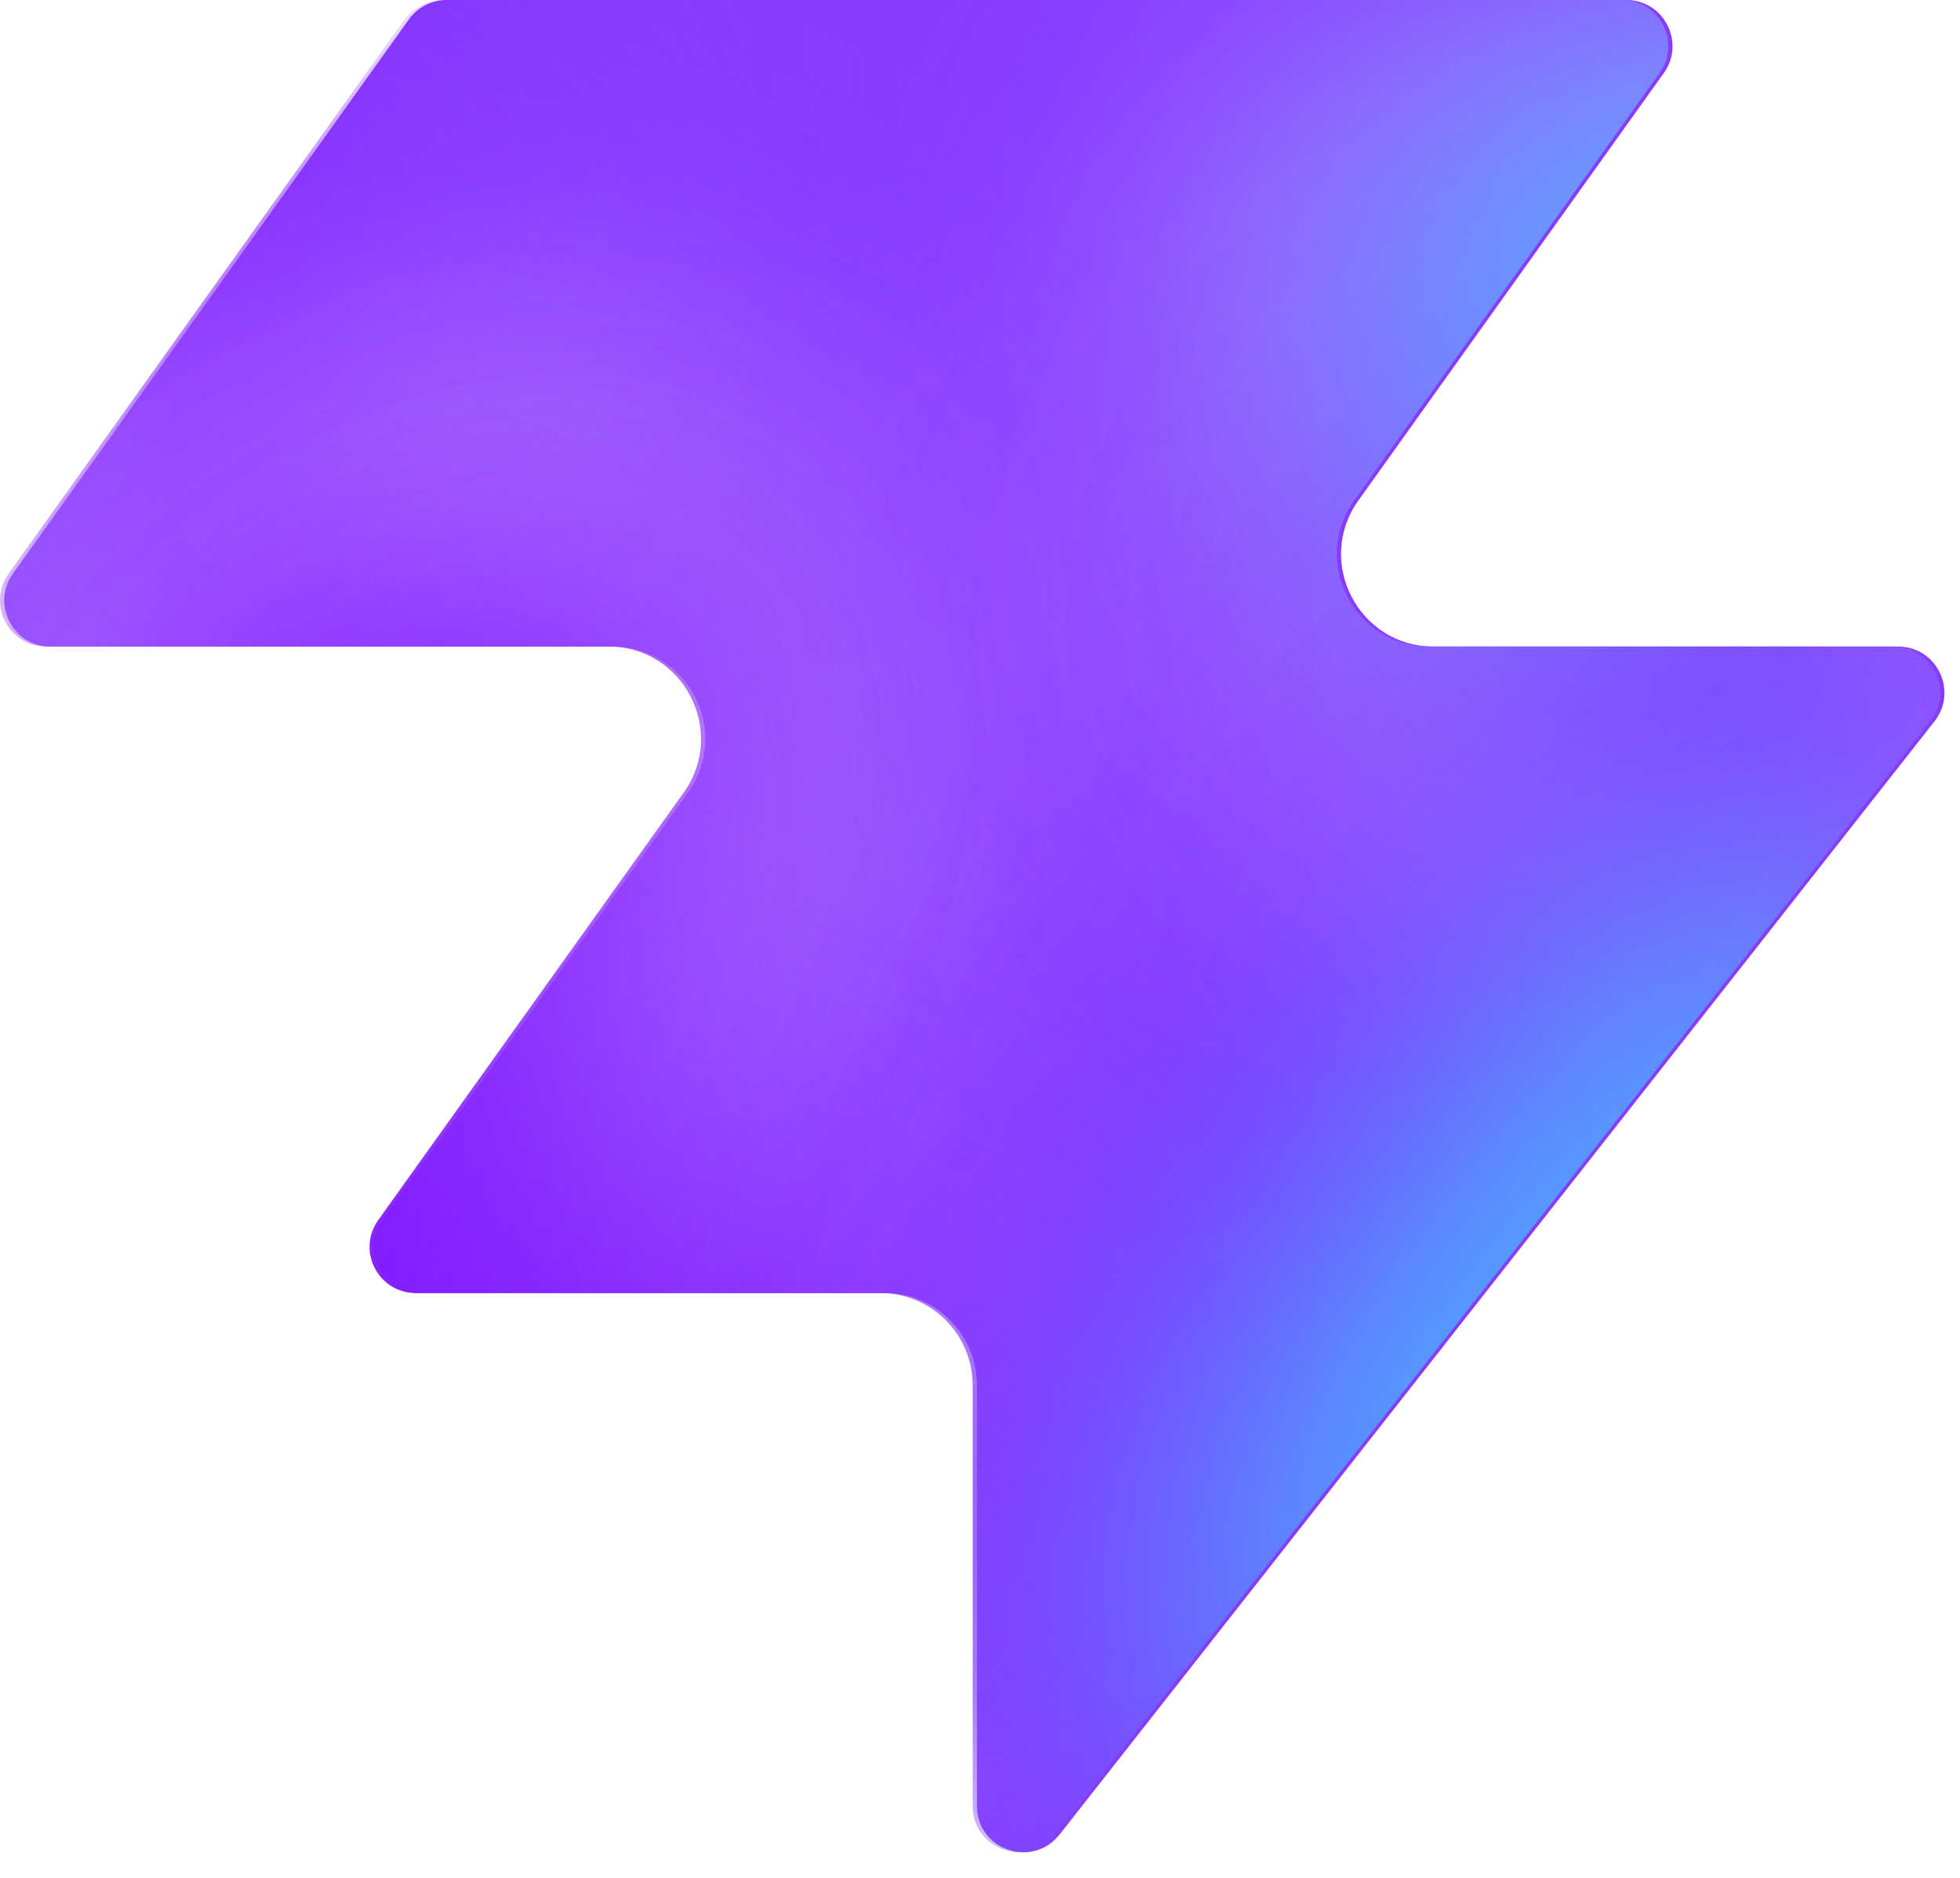
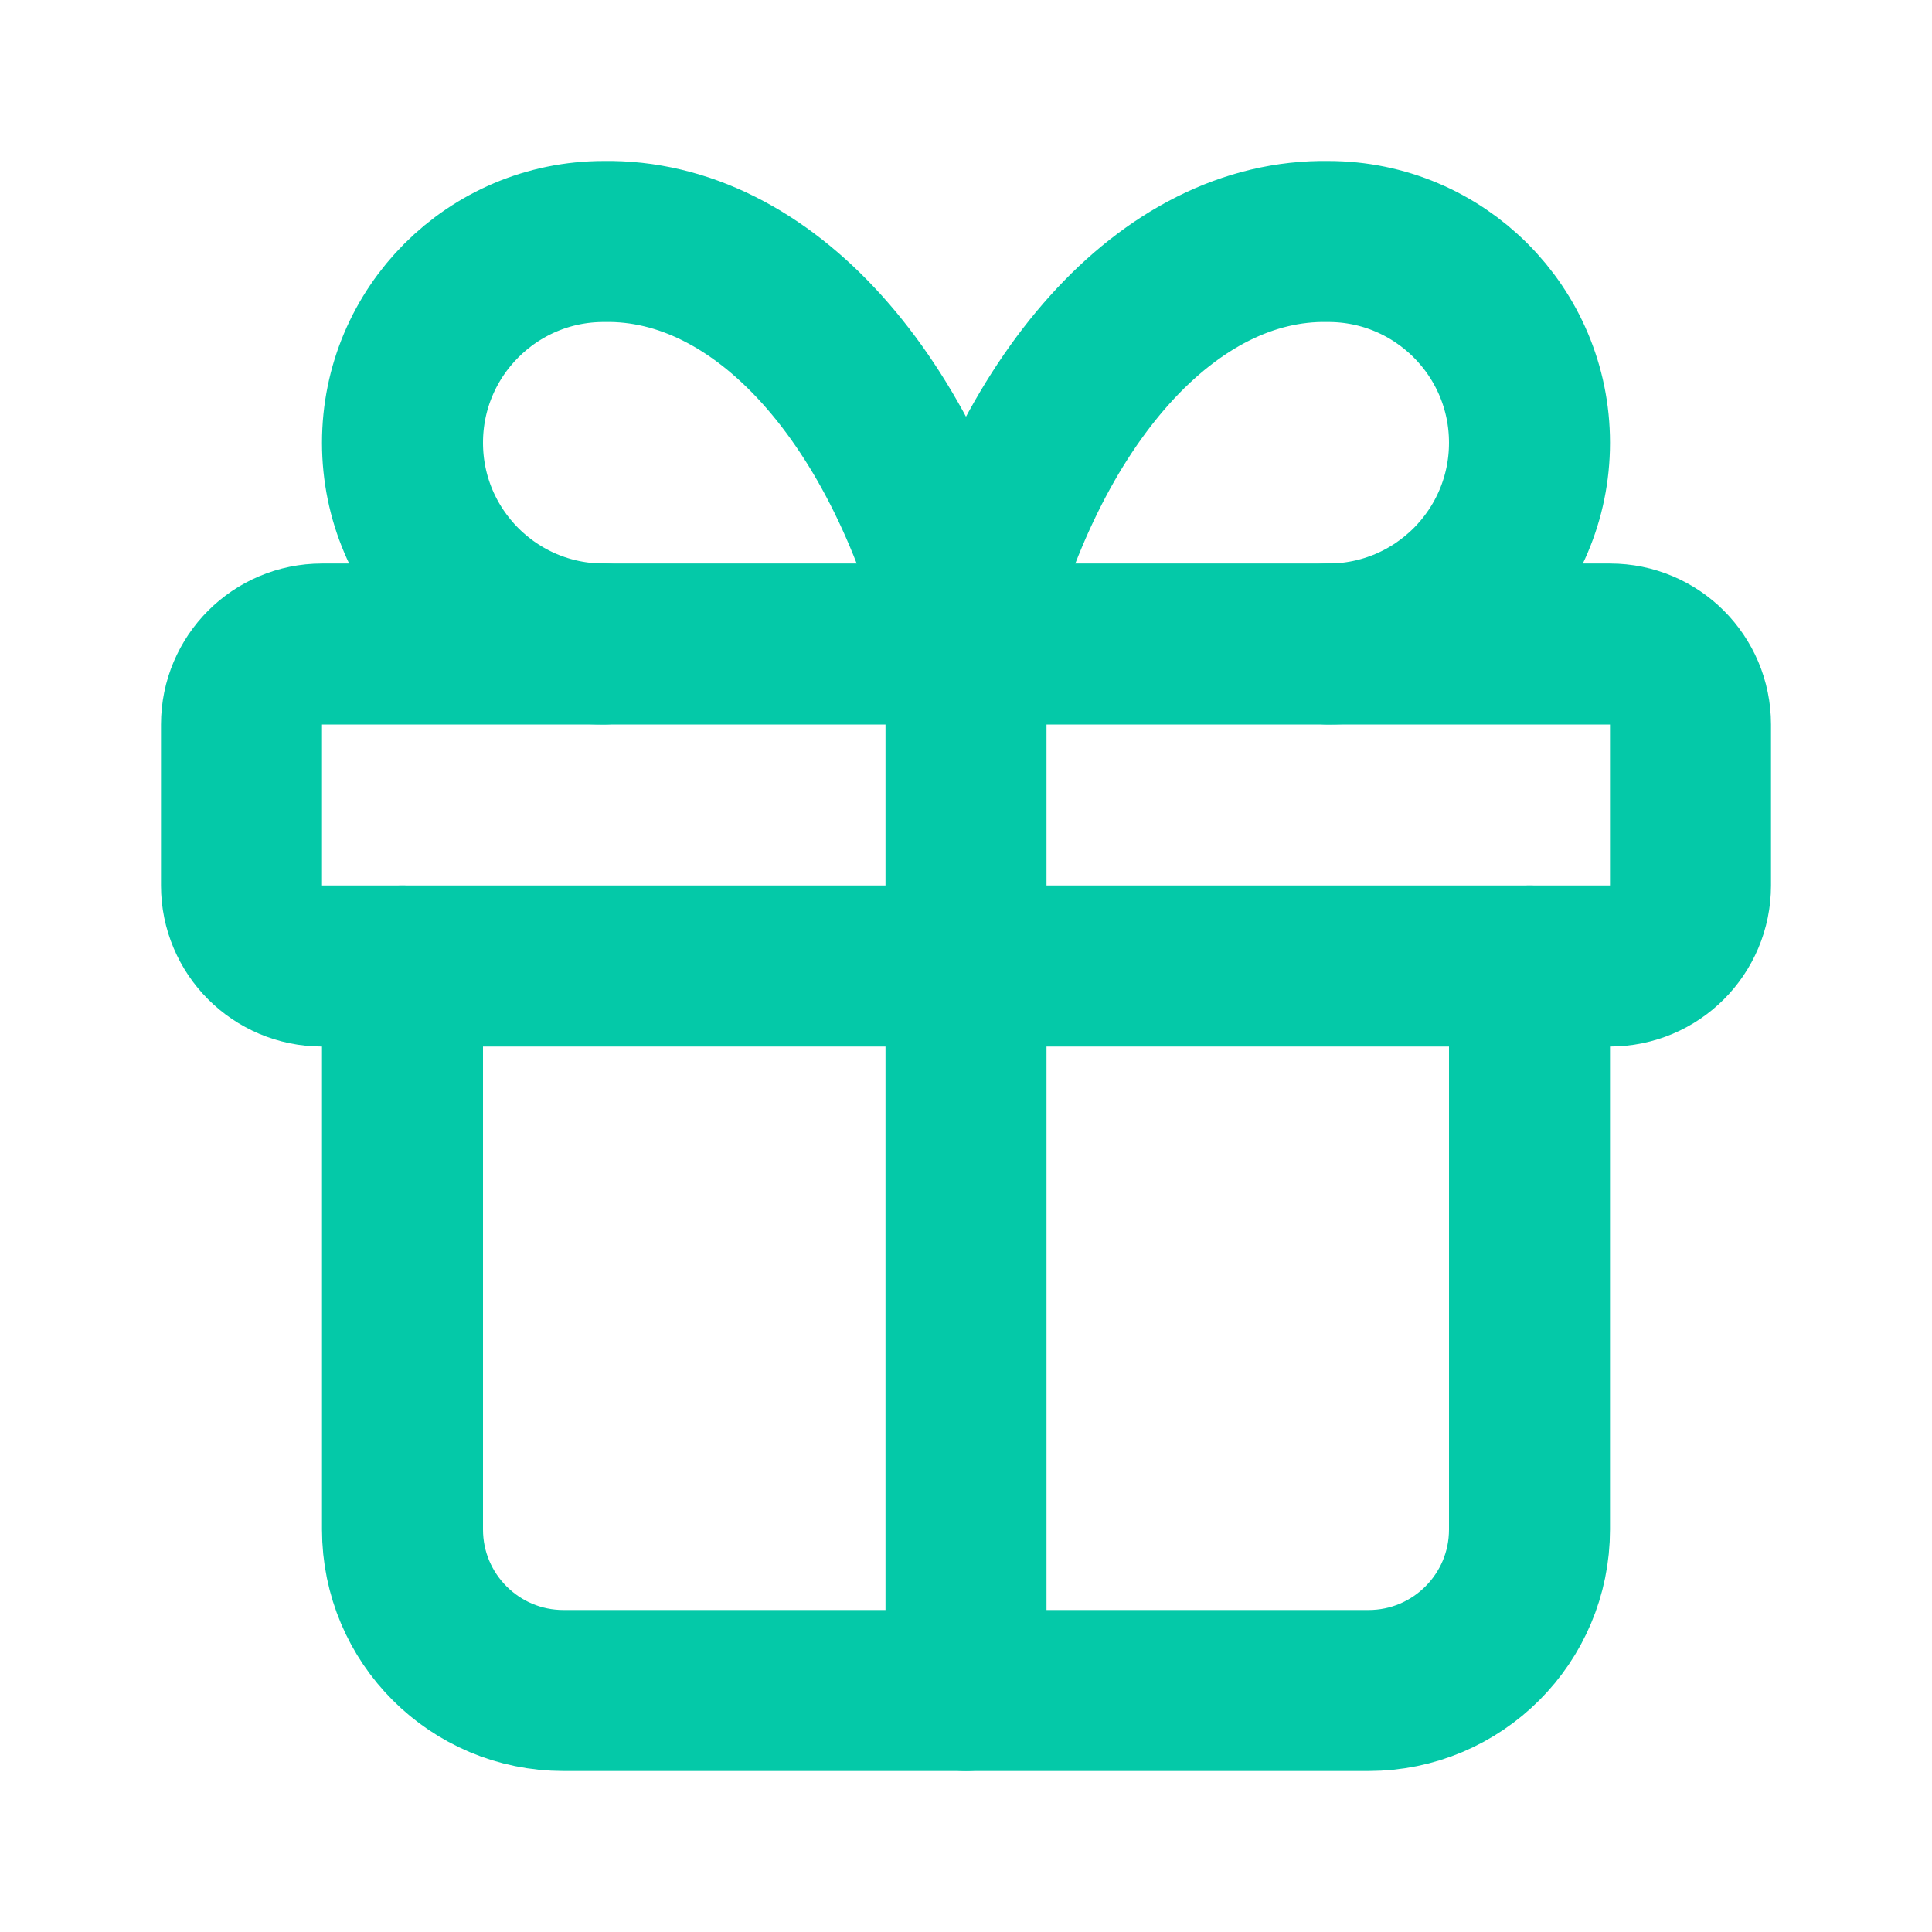
- <svg xmlns="http://www.w3.org/2000/svg" width="48" height="46" fill="none" viewBox="0 0 48 46">
-   <path fill="#863bff" d="M25.946 44.938c-.664.845-2.021.375-2.021-.698V33.937a2.26 2.26 0 0 0-2.262-2.262H10.287c-.92 0-1.456-1.04-.92-1.788l7.48-10.471c1.07-1.497 0-3.578-1.842-3.578H1.237c-.92 0-1.456-1.04-.92-1.788L10.013.474c.214-.297.556-.474.92-.474h28.894c.92 0 1.456 1.04.92 1.788l-7.48 10.471c-1.07 1.498 0 3.579 1.842 3.579h11.377c.943 0 1.473 1.088.89 1.83L25.947 44.94z" style="fill:#863bff;fill:color(display-p3 .525 .23 1);fill-opacity:1" />
-   <mask id="a" width="48" height="46" x="0" y="0" maskUnits="userSpaceOnUse" style="mask-type:alpha">
-     <path fill="#000" d="M25.842 44.938c-.664.844-2.021.375-2.021-.698V33.937a2.26 2.26 0 0 0-2.262-2.262H10.183c-.92 0-1.456-1.04-.92-1.788l7.48-10.471c1.07-1.498 0-3.579-1.842-3.579H1.133c-.92 0-1.456-1.04-.92-1.787L9.91.473c.214-.297.556-.474.92-.474h28.894c.92 0 1.456 1.04.92 1.788l-7.48 10.471c-1.07 1.498 0 3.578 1.842 3.578h11.377c.943 0 1.473 1.088.89 1.832L25.843 44.94z" style="fill:#000;fill-opacity:1" />
-   </mask>
-   <g mask="url(#a)">
-     <g filter="url(#b)">
-       <ellipse cx="5.508" cy="14.704" fill="#ede6ff" rx="5.508" ry="14.704" style="fill:#ede6ff;fill:color(display-p3 .927 .903 1);fill-opacity:1" transform="matrix(.00324 1 1 -.00324 -4.47 31.516)" />
-     </g>
-     <g filter="url(#c)">
-       <ellipse cx="10.399" cy="29.851" fill="#ede6ff" rx="10.399" ry="29.851" style="fill:#ede6ff;fill:color(display-p3 .927 .903 1);fill-opacity:1" transform="matrix(.00324 1 1 -.00324 -39.328 7.883)" />
-     </g>
-     <g filter="url(#d)">
-       <ellipse cx="5.508" cy="30.487" fill="#7e14ff" rx="5.508" ry="30.487" style="fill:#7e14ff;fill:color(display-p3 .492 .077 1);fill-opacity:1" transform="rotate(89.814 -25.913 -14.639)scale(1 -1)" />
-     </g>
-     <g filter="url(#e)">
-       <ellipse cx="5.508" cy="30.599" fill="#7e14ff" rx="5.508" ry="30.599" style="fill:#7e14ff;fill:color(display-p3 .492 .077 1);fill-opacity:1" transform="rotate(89.814 -32.644 -3.334)scale(1 -1)" />
-     </g>
-     <g filter="url(#f)">
-       <ellipse cx="5.508" cy="30.599" fill="#7e14ff" rx="5.508" ry="30.599" style="fill:#7e14ff;fill:color(display-p3 .492 .077 1);fill-opacity:1" transform="matrix(.00324 1 1 -.00324 -34.34 30.47)" />
-     </g>
-     <g filter="url(#g)">
-       <ellipse cx="14.072" cy="22.078" fill="#ede6ff" rx="14.072" ry="22.078" style="fill:#ede6ff;fill:color(display-p3 .927 .903 1);fill-opacity:1" transform="rotate(93.35 24.506 48.493)scale(-1 1)" />
-     </g>
-     <g filter="url(#h)">
-       <ellipse cx="3.47" cy="21.501" fill="#7e14ff" rx="3.47" ry="21.501" style="fill:#7e14ff;fill:color(display-p3 .492 .077 1);fill-opacity:1" transform="rotate(89.009 28.708 47.59)scale(-1 1)" />
-     </g>
-     <g filter="url(#i)">
-       <ellipse cx="3.47" cy="21.501" fill="#7e14ff" rx="3.47" ry="21.501" style="fill:#7e14ff;fill:color(display-p3 .492 .077 1);fill-opacity:1" transform="rotate(89.009 28.708 47.59)scale(-1 1)" />
-     </g>
-     <g filter="url(#j)">
-       <ellipse cx=".387" cy="8.972" fill="#7e14ff" rx="4.407" ry="29.108" style="fill:#7e14ff;fill:color(display-p3 .492 .077 1);fill-opacity:1" transform="rotate(39.51 .387 8.972)" />
-     </g>
-     <g filter="url(#k)">
-       <ellipse cx="47.523" cy="-6.092" fill="#7e14ff" rx="4.407" ry="29.108" style="fill:#7e14ff;fill:color(display-p3 .492 .077 1);fill-opacity:1" transform="rotate(37.892 47.523 -6.092)" />
-     </g>
-     <g filter="url(#l)">
-       <ellipse cx="41.412" cy="6.333" fill="#47bfff" rx="5.971" ry="9.665" style="fill:#47bfff;fill:color(display-p3 .28 .748 1);fill-opacity:1" transform="rotate(37.892 41.412 6.333)" />
-     </g>
-     <g filter="url(#m)">
-       <ellipse cx="-1.879" cy="38.332" fill="#7e14ff" rx="4.407" ry="29.108" style="fill:#7e14ff;fill:color(display-p3 .492 .077 1);fill-opacity:1" transform="rotate(37.892 -1.88 38.332)" />
-     </g>
-     <g filter="url(#n)">
-       <ellipse cx="-1.879" cy="38.332" fill="#7e14ff" rx="4.407" ry="29.108" style="fill:#7e14ff;fill:color(display-p3 .492 .077 1);fill-opacity:1" transform="rotate(37.892 -1.88 38.332)" />
-     </g>
-     <g filter="url(#o)">
-       <ellipse cx="35.651" cy="29.907" fill="#7e14ff" rx="4.407" ry="29.108" style="fill:#7e14ff;fill:color(display-p3 .492 .077 1);fill-opacity:1" transform="rotate(37.892 35.651 29.907)" />
-     </g>
-     <g filter="url(#p)">
-       <ellipse cx="38.418" cy="32.4" fill="#47bfff" rx="5.971" ry="15.297" style="fill:#47bfff;fill:color(display-p3 .28 .748 1);fill-opacity:1" transform="rotate(37.892 38.418 32.4)" />
-     </g>
-   </g>
-   <defs>
-     <filter id="b" width="60.045" height="41.654" x="-19.77" y="16.149" color-interpolation-filters="sRGB" filterUnits="userSpaceOnUse">
-       <feFlood flood-opacity="0" result="BackgroundImageFix" />
-       <feBlend in="SourceGraphic" in2="BackgroundImageFix" result="shape" />
-       <feGaussianBlur result="effect1_foregroundBlur_2002_17158" stdDeviation="7.659" />
-     </filter>
-     <filter id="c" width="90.34" height="51.437" x="-54.613" y="-7.533" color-interpolation-filters="sRGB" filterUnits="userSpaceOnUse">
-       <feFlood flood-opacity="0" result="BackgroundImageFix" />
-       <feBlend in="SourceGraphic" in2="BackgroundImageFix" result="shape" />
-       <feGaussianBlur result="effect1_foregroundBlur_2002_17158" stdDeviation="7.659" />
-     </filter>
-     <filter id="d" width="79.355" height="29.4" x="-49.64" y="2.03" color-interpolation-filters="sRGB" filterUnits="userSpaceOnUse">
-       <feFlood flood-opacity="0" result="BackgroundImageFix" />
-       <feBlend in="SourceGraphic" in2="BackgroundImageFix" result="shape" />
-       <feGaussianBlur result="effect1_foregroundBlur_2002_17158" stdDeviation="4.596" />
-     </filter>
-     <filter id="e" width="79.579" height="29.4" x="-45.045" y="20.029" color-interpolation-filters="sRGB" filterUnits="userSpaceOnUse">
-       <feFlood flood-opacity="0" result="BackgroundImageFix" />
-       <feBlend in="SourceGraphic" in2="BackgroundImageFix" result="shape" />
-       <feGaussianBlur result="effect1_foregroundBlur_2002_17158" stdDeviation="4.596" />
-     </filter>
-     <filter id="f" width="79.579" height="29.4" x="-43.513" y="21.178" color-interpolation-filters="sRGB" filterUnits="userSpaceOnUse">
-       <feFlood flood-opacity="0" result="BackgroundImageFix" />
-       <feBlend in="SourceGraphic" in2="BackgroundImageFix" result="shape" />
-       <feGaussianBlur result="effect1_foregroundBlur_2002_17158" stdDeviation="4.596" />
-     </filter>
-     <filter id="g" width="74.749" height="58.852" x="15.756" y="-17.901" color-interpolation-filters="sRGB" filterUnits="userSpaceOnUse">
-       <feFlood flood-opacity="0" result="BackgroundImageFix" />
-       <feBlend in="SourceGraphic" in2="BackgroundImageFix" result="shape" />
-       <feGaussianBlur result="effect1_foregroundBlur_2002_17158" stdDeviation="7.659" />
-     </filter>
-     <filter id="h" width="61.377" height="25.362" x="23.548" y="2.284" color-interpolation-filters="sRGB" filterUnits="userSpaceOnUse">
-       <feFlood flood-opacity="0" result="BackgroundImageFix" />
-       <feBlend in="SourceGraphic" in2="BackgroundImageFix" result="shape" />
-       <feGaussianBlur result="effect1_foregroundBlur_2002_17158" stdDeviation="4.596" />
-     </filter>
-     <filter id="i" width="61.377" height="25.362" x="23.548" y="2.284" color-interpolation-filters="sRGB" filterUnits="userSpaceOnUse">
-       <feFlood flood-opacity="0" result="BackgroundImageFix" />
-       <feBlend in="SourceGraphic" in2="BackgroundImageFix" result="shape" />
-       <feGaussianBlur result="effect1_foregroundBlur_2002_17158" stdDeviation="4.596" />
-     </filter>
-     <filter id="j" width="56.045" height="63.649" x="-27.636" y="-22.853" color-interpolation-filters="sRGB" filterUnits="userSpaceOnUse">
-       <feFlood flood-opacity="0" result="BackgroundImageFix" />
-       <feBlend in="SourceGraphic" in2="BackgroundImageFix" result="shape" />
-       <feGaussianBlur result="effect1_foregroundBlur_2002_17158" stdDeviation="4.596" />
-     </filter>
-     <filter id="k" width="54.814" height="64.646" x="20.116" y="-38.415" color-interpolation-filters="sRGB" filterUnits="userSpaceOnUse">
-       <feFlood flood-opacity="0" result="BackgroundImageFix" />
-       <feBlend in="SourceGraphic" in2="BackgroundImageFix" result="shape" />
-       <feGaussianBlur result="effect1_foregroundBlur_2002_17158" stdDeviation="4.596" />
-     </filter>
-     <filter id="l" width="33.541" height="35.313" x="24.641" y="-11.323" color-interpolation-filters="sRGB" filterUnits="userSpaceOnUse">
-       <feFlood flood-opacity="0" result="BackgroundImageFix" />
-       <feBlend in="SourceGraphic" in2="BackgroundImageFix" result="shape" />
-       <feGaussianBlur result="effect1_foregroundBlur_2002_17158" stdDeviation="4.596" />
-     </filter>
-     <filter id="m" width="54.814" height="64.646" x="-29.286" y="6.009" color-interpolation-filters="sRGB" filterUnits="userSpaceOnUse">
-       <feFlood flood-opacity="0" result="BackgroundImageFix" />
-       <feBlend in="SourceGraphic" in2="BackgroundImageFix" result="shape" />
-       <feGaussianBlur result="effect1_foregroundBlur_2002_17158" stdDeviation="4.596" />
-     </filter>
-     <filter id="n" width="54.814" height="64.646" x="-29.286" y="6.009" color-interpolation-filters="sRGB" filterUnits="userSpaceOnUse">
-       <feFlood flood-opacity="0" result="BackgroundImageFix" />
-       <feBlend in="SourceGraphic" in2="BackgroundImageFix" result="shape" />
-       <feGaussianBlur result="effect1_foregroundBlur_2002_17158" stdDeviation="4.596" />
-     </filter>
-     <filter id="o" width="54.814" height="64.646" x="8.244" y="-2.416" color-interpolation-filters="sRGB" filterUnits="userSpaceOnUse">
-       <feFlood flood-opacity="0" result="BackgroundImageFix" />
-       <feBlend in="SourceGraphic" in2="BackgroundImageFix" result="shape" />
-       <feGaussianBlur result="effect1_foregroundBlur_2002_17158" stdDeviation="4.596" />
-     </filter>
-     <filter id="p" width="39.409" height="43.623" x="18.713" y="10.588" color-interpolation-filters="sRGB" filterUnits="userSpaceOnUse">
-       <feFlood flood-opacity="0" result="BackgroundImageFix" />
-       <feBlend in="SourceGraphic" in2="BackgroundImageFix" result="shape" />
-       <feGaussianBlur result="effect1_foregroundBlur_2002_17158" stdDeviation="4.596" />
-     </filter>
-   </defs>
+ <svg xmlns="http://www.w3.org/2000/svg" viewBox="0 0 24 24" fill="none" stroke="#04C9A8" stroke-width="2" stroke-linecap="round" stroke-linejoin="round">
+   <rect x="3" y="8" width="18" height="4" rx="1" />
+   <path d="M12 8v13" />
+   <path d="M19 12v7a2 2 0 0 1-2 2H7a2 2 0 0 1-2-2v-7" />
+   <path d="M7.5 8a2.5 2.5 0 0 1 0-5A4.8 8 0 0 1 12 8a4.8 8 0 0 1 4.5-5 2.5 2.5 0 0 1 0 5" />
</svg>
